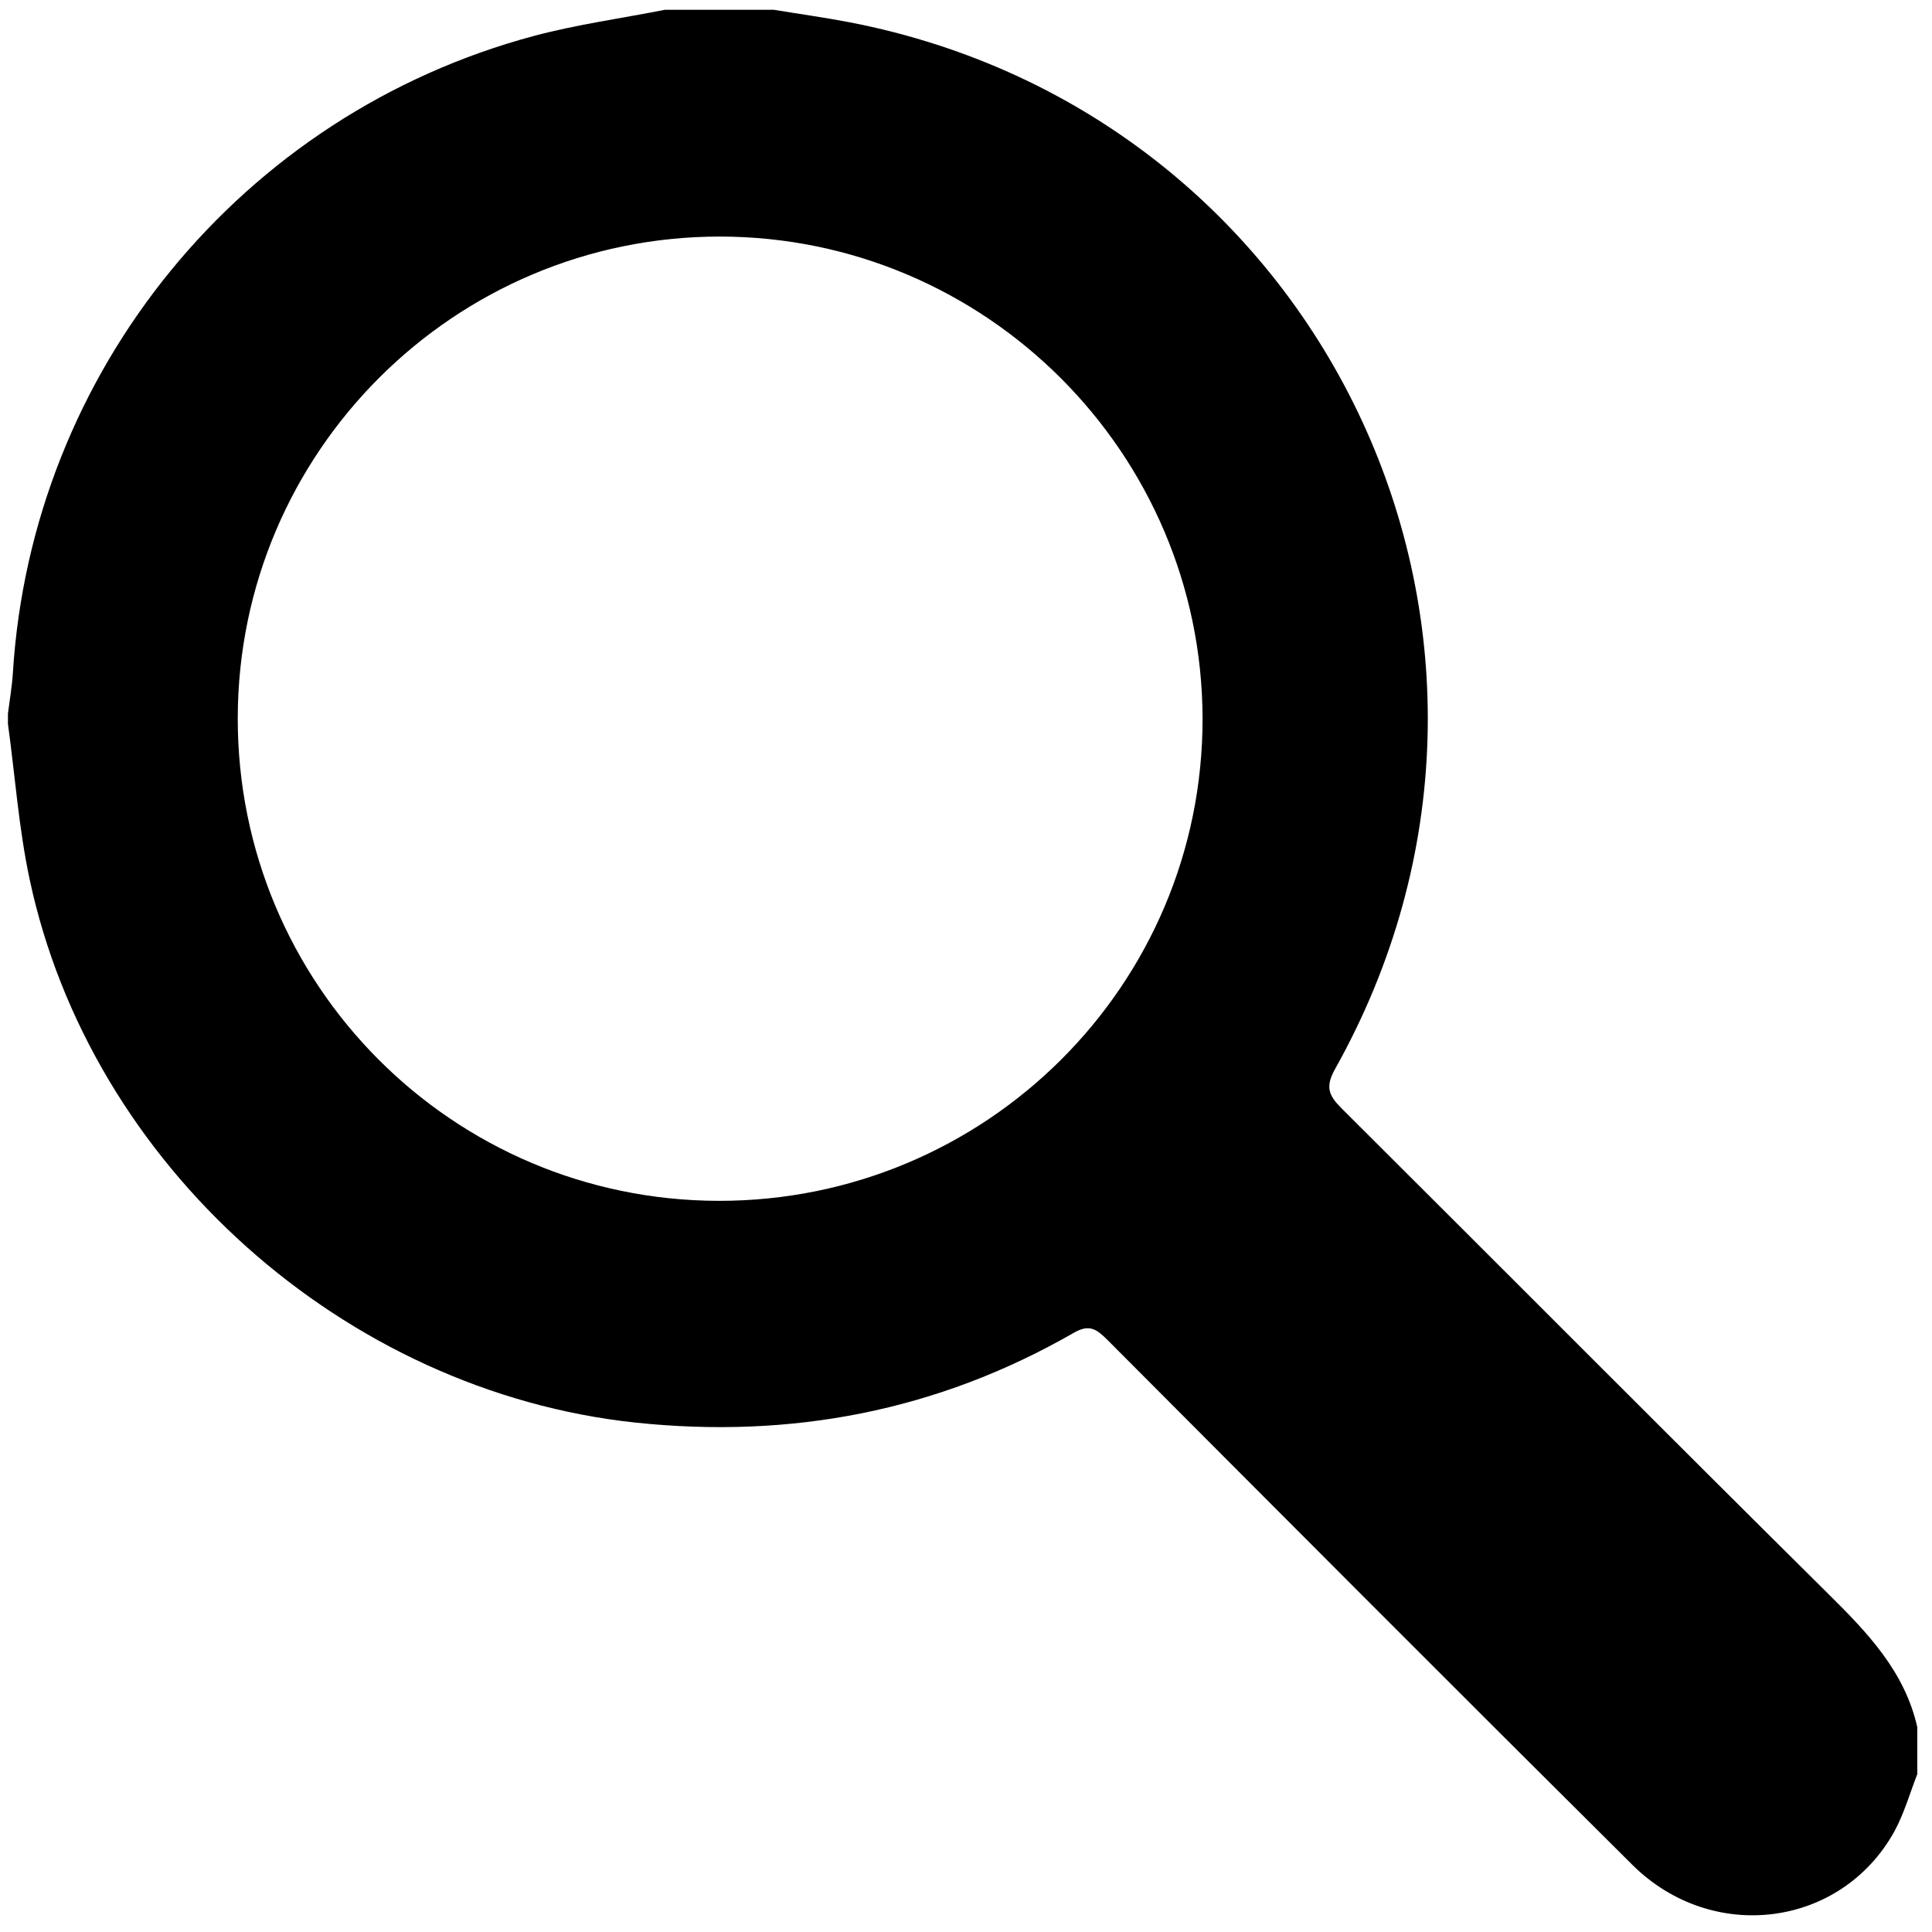
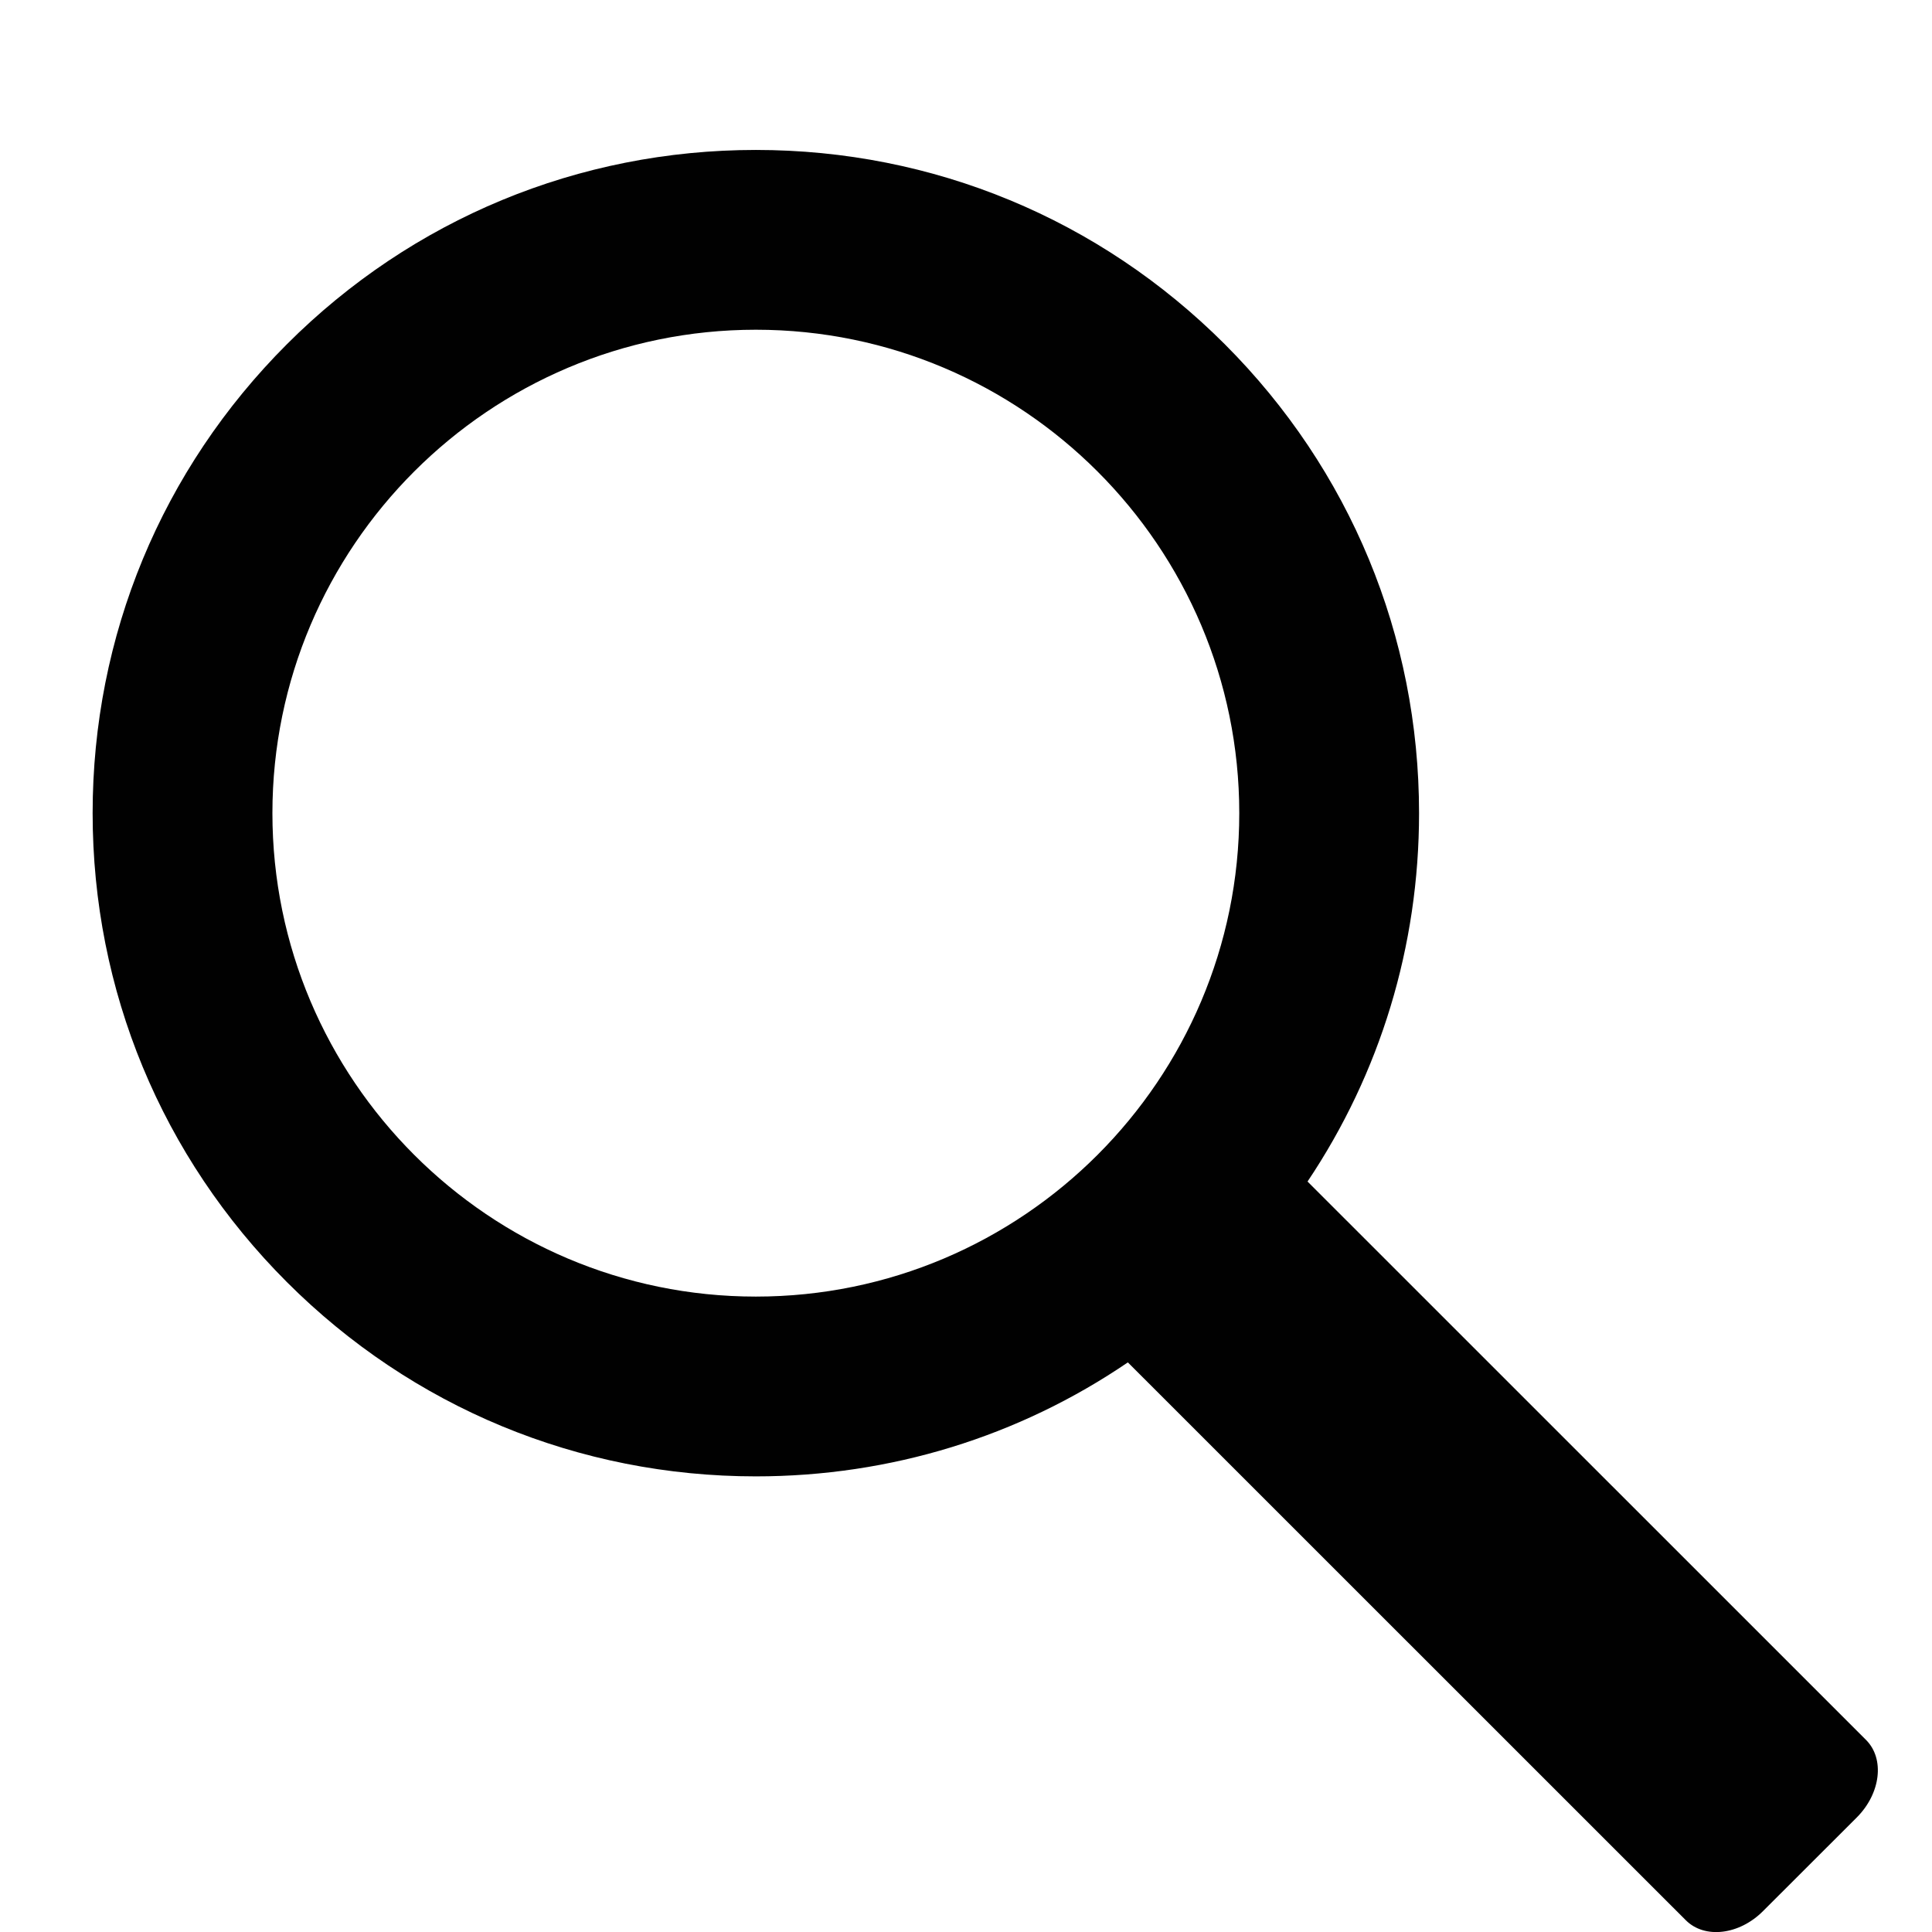
<svg xmlns="http://www.w3.org/2000/svg" version="1.1" id="Layer_1" x="0px" y="0px" width="18px" height="18px" viewBox="0 0 18 18" enable-background="new 0 0 18 18" xml:space="preserve">
-   <g id="KJJY2F.tif">
-     <g>
-       <path d="M6.196,0.091c0.338,0,0.676,0,1.013,0C7.445,0.13,7.683,0.163,7.918,0.208c4.469,0.867,6.749,5.784,4.518,9.756    c-0.093,0.168-0.051,0.248,0.063,0.362c1.515,1.509,3.022,3.025,4.54,4.529c0.361,0.357,0.708,0.72,0.824,1.237    c0,0.146,0,0.29,0,0.437c-0.069,0.177-0.121,0.363-0.213,0.533c-0.496,0.896-1.696,1.053-2.442,0.312    c-1.634-1.623-3.261-3.256-4.89-4.89c-0.101-0.1-0.168-0.153-0.32-0.063c-1.266,0.726-2.626,0.986-4.077,0.833    c-2.709-0.288-5.078-2.396-5.645-5.062C0.175,7.717,0.14,7.227,0.074,6.744c0-0.032,0-0.064,0-0.096    C0.09,6.521,0.112,6.396,0.12,6.269C0.294,3.46,2.25,1.063,4.977,0.334C5.376,0.228,5.79,0.171,6.196,0.091z M2.215,6.69    c-0.002,2.483,1.998,4.492,4.478,4.498c2.492,0.004,4.514-2.008,4.511-4.494c-0.005-2.473-2.02-4.487-4.495-4.49    C4.232,2.203,2.219,4.213,2.215,6.69z" />
-     </g>
-   </g>
+   <path fill="#010101" d="M17.386,16.211l-5.204-5.203c0.676-1.008,1.039-2.192,1.039-3.432c0-1.65-0.643-3.202-1.81-4.369  s-2.718-1.81-4.369-1.81c-1.65,0-3.202,0.643-4.369,1.81s-1.81,2.718-1.81,4.369s0.643,3.202,1.81,4.369  c1.167,1.167,2.719,1.81,4.369,1.81c1.254,0,2.451-0.371,3.466-1.062l5.198,5.197c0.175,0.176,0.498,0.138,0.72-0.085l0.874-0.873  C17.522,16.709,17.561,16.387,17.386,16.211z M7.042,12.08c-2.484,0-4.504-2.021-4.504-4.504s2.021-4.504,4.504-4.504  c2.484,0,4.504,2.021,4.504,4.504S9.527,12.08,7.042,12.08z" />
</svg>
